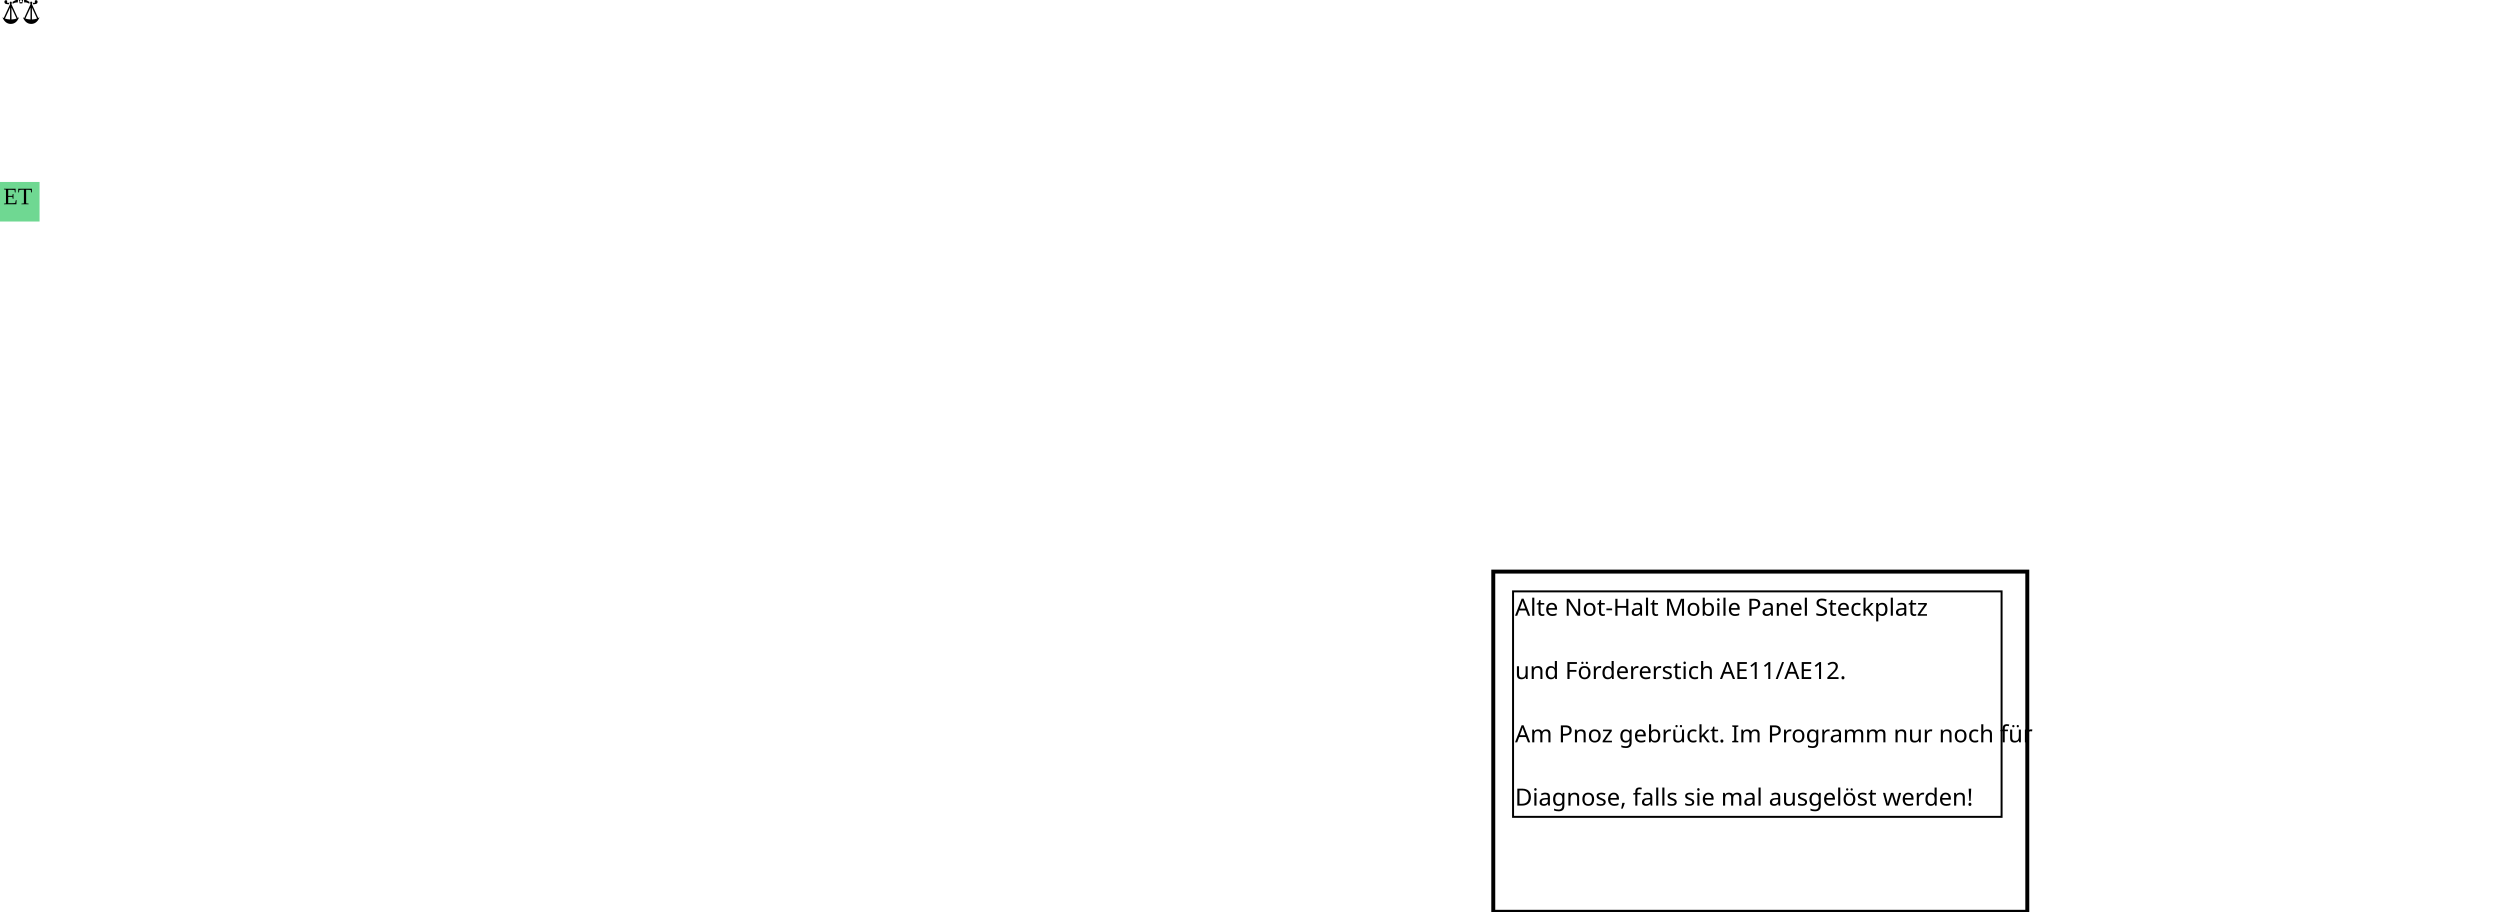
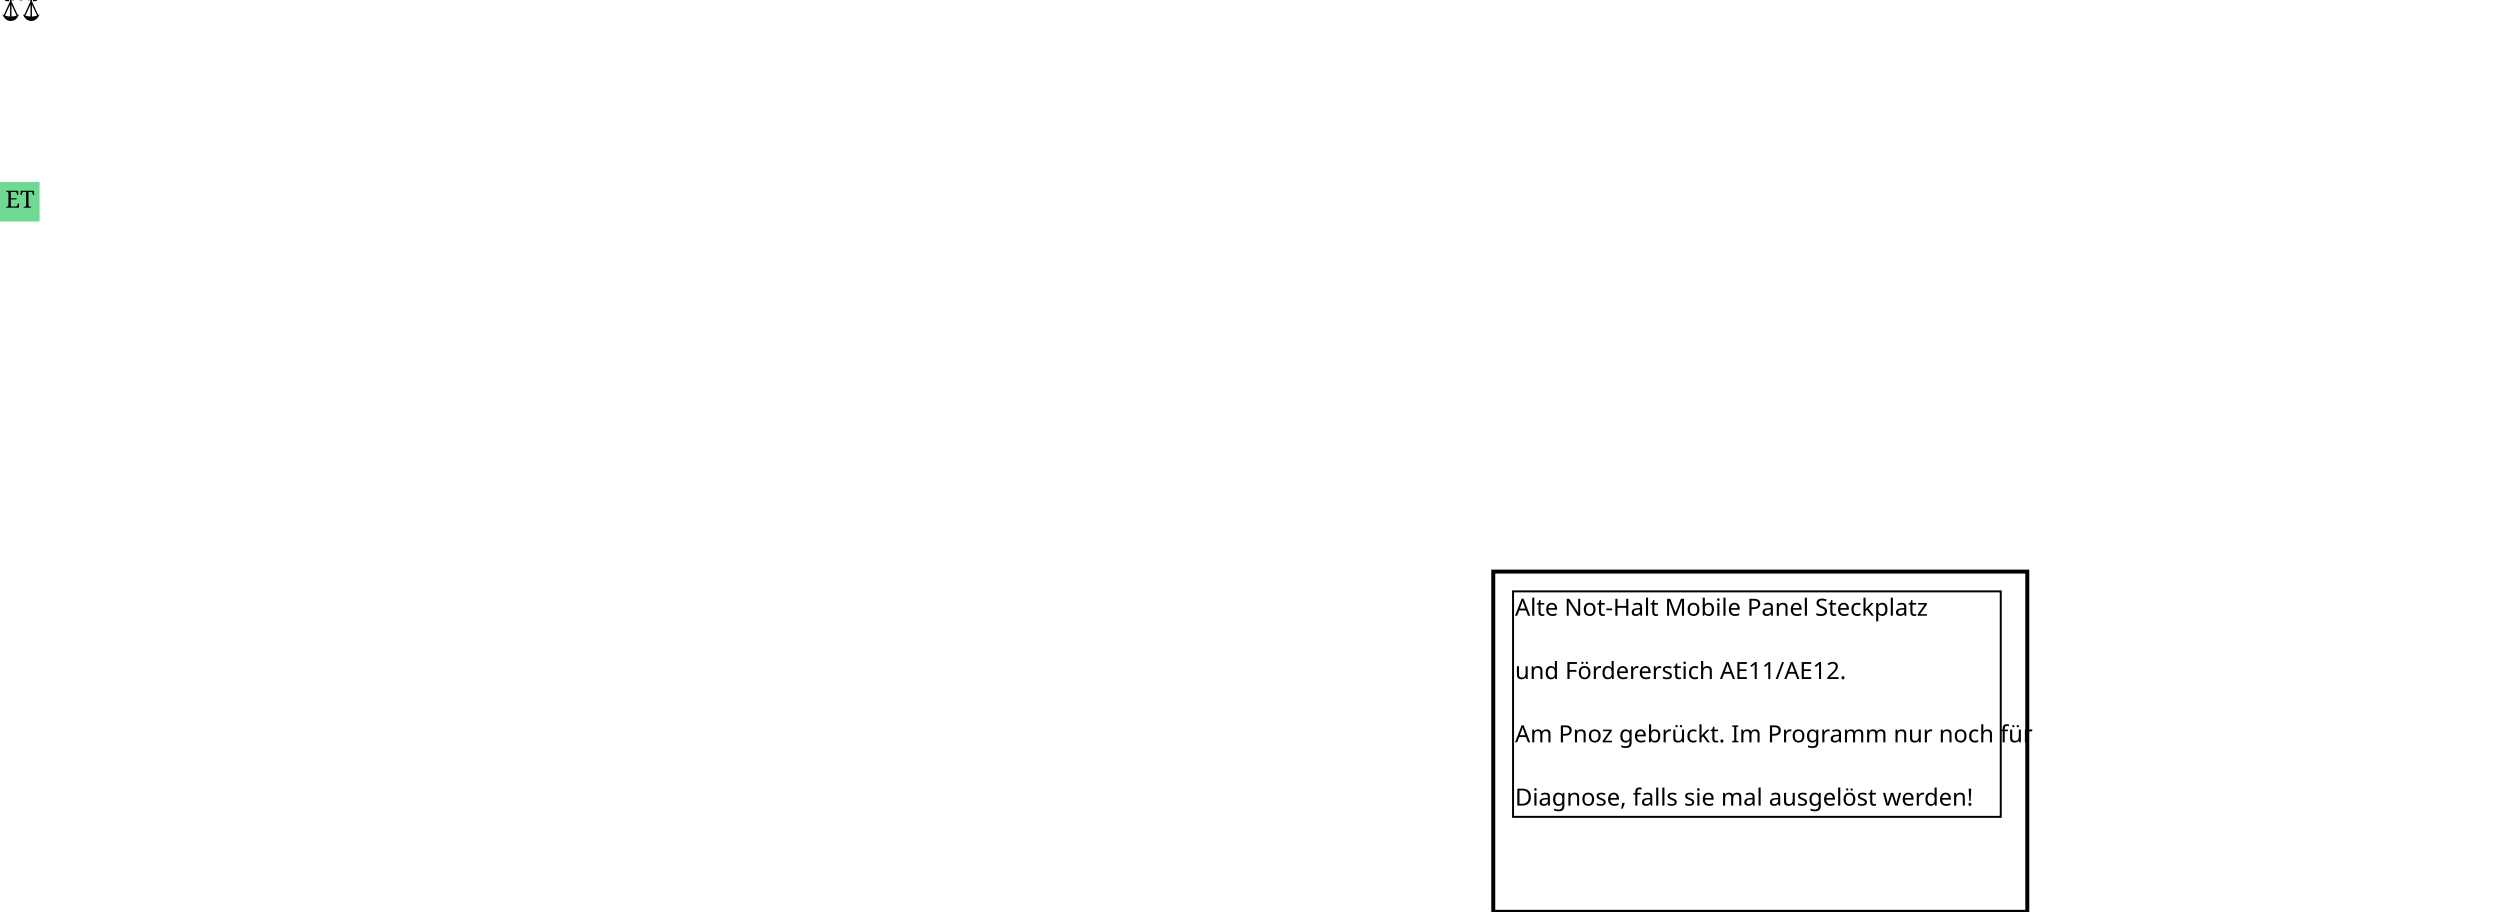
<svg xmlns="http://www.w3.org/2000/svg" width="1264" height="461" viewBox="0 0 1264 461">
-   <text x="0.65" y="-0.53" fill="rgb(0, 0, 0)" dominant-baseline="text-before-edge" font-size="20px" font-family="Times New Roman">⚖</text>
-   <path d="M765,299 L1012,299 L1012,413 L765,413 Z" fill="none" stroke="rgb(0, 0, 0)" stroke-width="1" />
+   <text x="0.65" y="-2.02" fill="rgb(0, 0, 0)" dominant-baseline="text-before-edge" font-size="20px" font-family="serif">⚖</text>
+   <path d="M765,299 L1011.58,299 L1011.58,413 L765,413 Z" fill="none" stroke="rgb(0, 0, 0)" stroke-width="1" />
  <text x="766" y="302" fill="rgb(0, 0, 0)" dominant-baseline="text-before-edge" font-size="12px" font-family="Segoe UI">Alte Not-Halt Mobile Panel Steckplatz</text>
  <text x="766" y="334" fill="rgb(0, 0, 0)" dominant-baseline="text-before-edge" font-size="12px" font-family="Segoe UI">und Fördererstich AE11/AE12.</text>
  <text x="766" y="366" fill="rgb(0, 0, 0)" dominant-baseline="text-before-edge" font-size="12px" font-family="Segoe UI">Am Pnoz gebrückt. Im Programm nur noch für</text>
  <text x="766" y="398" fill="rgb(0, 0, 0)" dominant-baseline="text-before-edge" font-size="12px" font-family="Segoe UI">Diagnose, falls sie mal ausgelöst werden!</text>
  <path d="M755,289 L1025,289 L1025,461 L755,461 Z" fill="none" stroke="rgb(0, 0, 0)" stroke-width="2" />
  <path d="M0,92 L20,92 L20,112 L0,112 Z" fill="rgb(111, 216, 146)" />
-   <text x="1.66" y="95.69" fill="rgb(0, 0, 0)" dominant-baseline="text-before-edge" font-size="12px" font-family="Times New Roman">ET</text>
+   <text x="2.67" y="95.7" fill="rgb(0, 0, 0)" dominant-baseline="text-before-edge" font-size="12px" font-family="serif">ET</text>
</svg>
